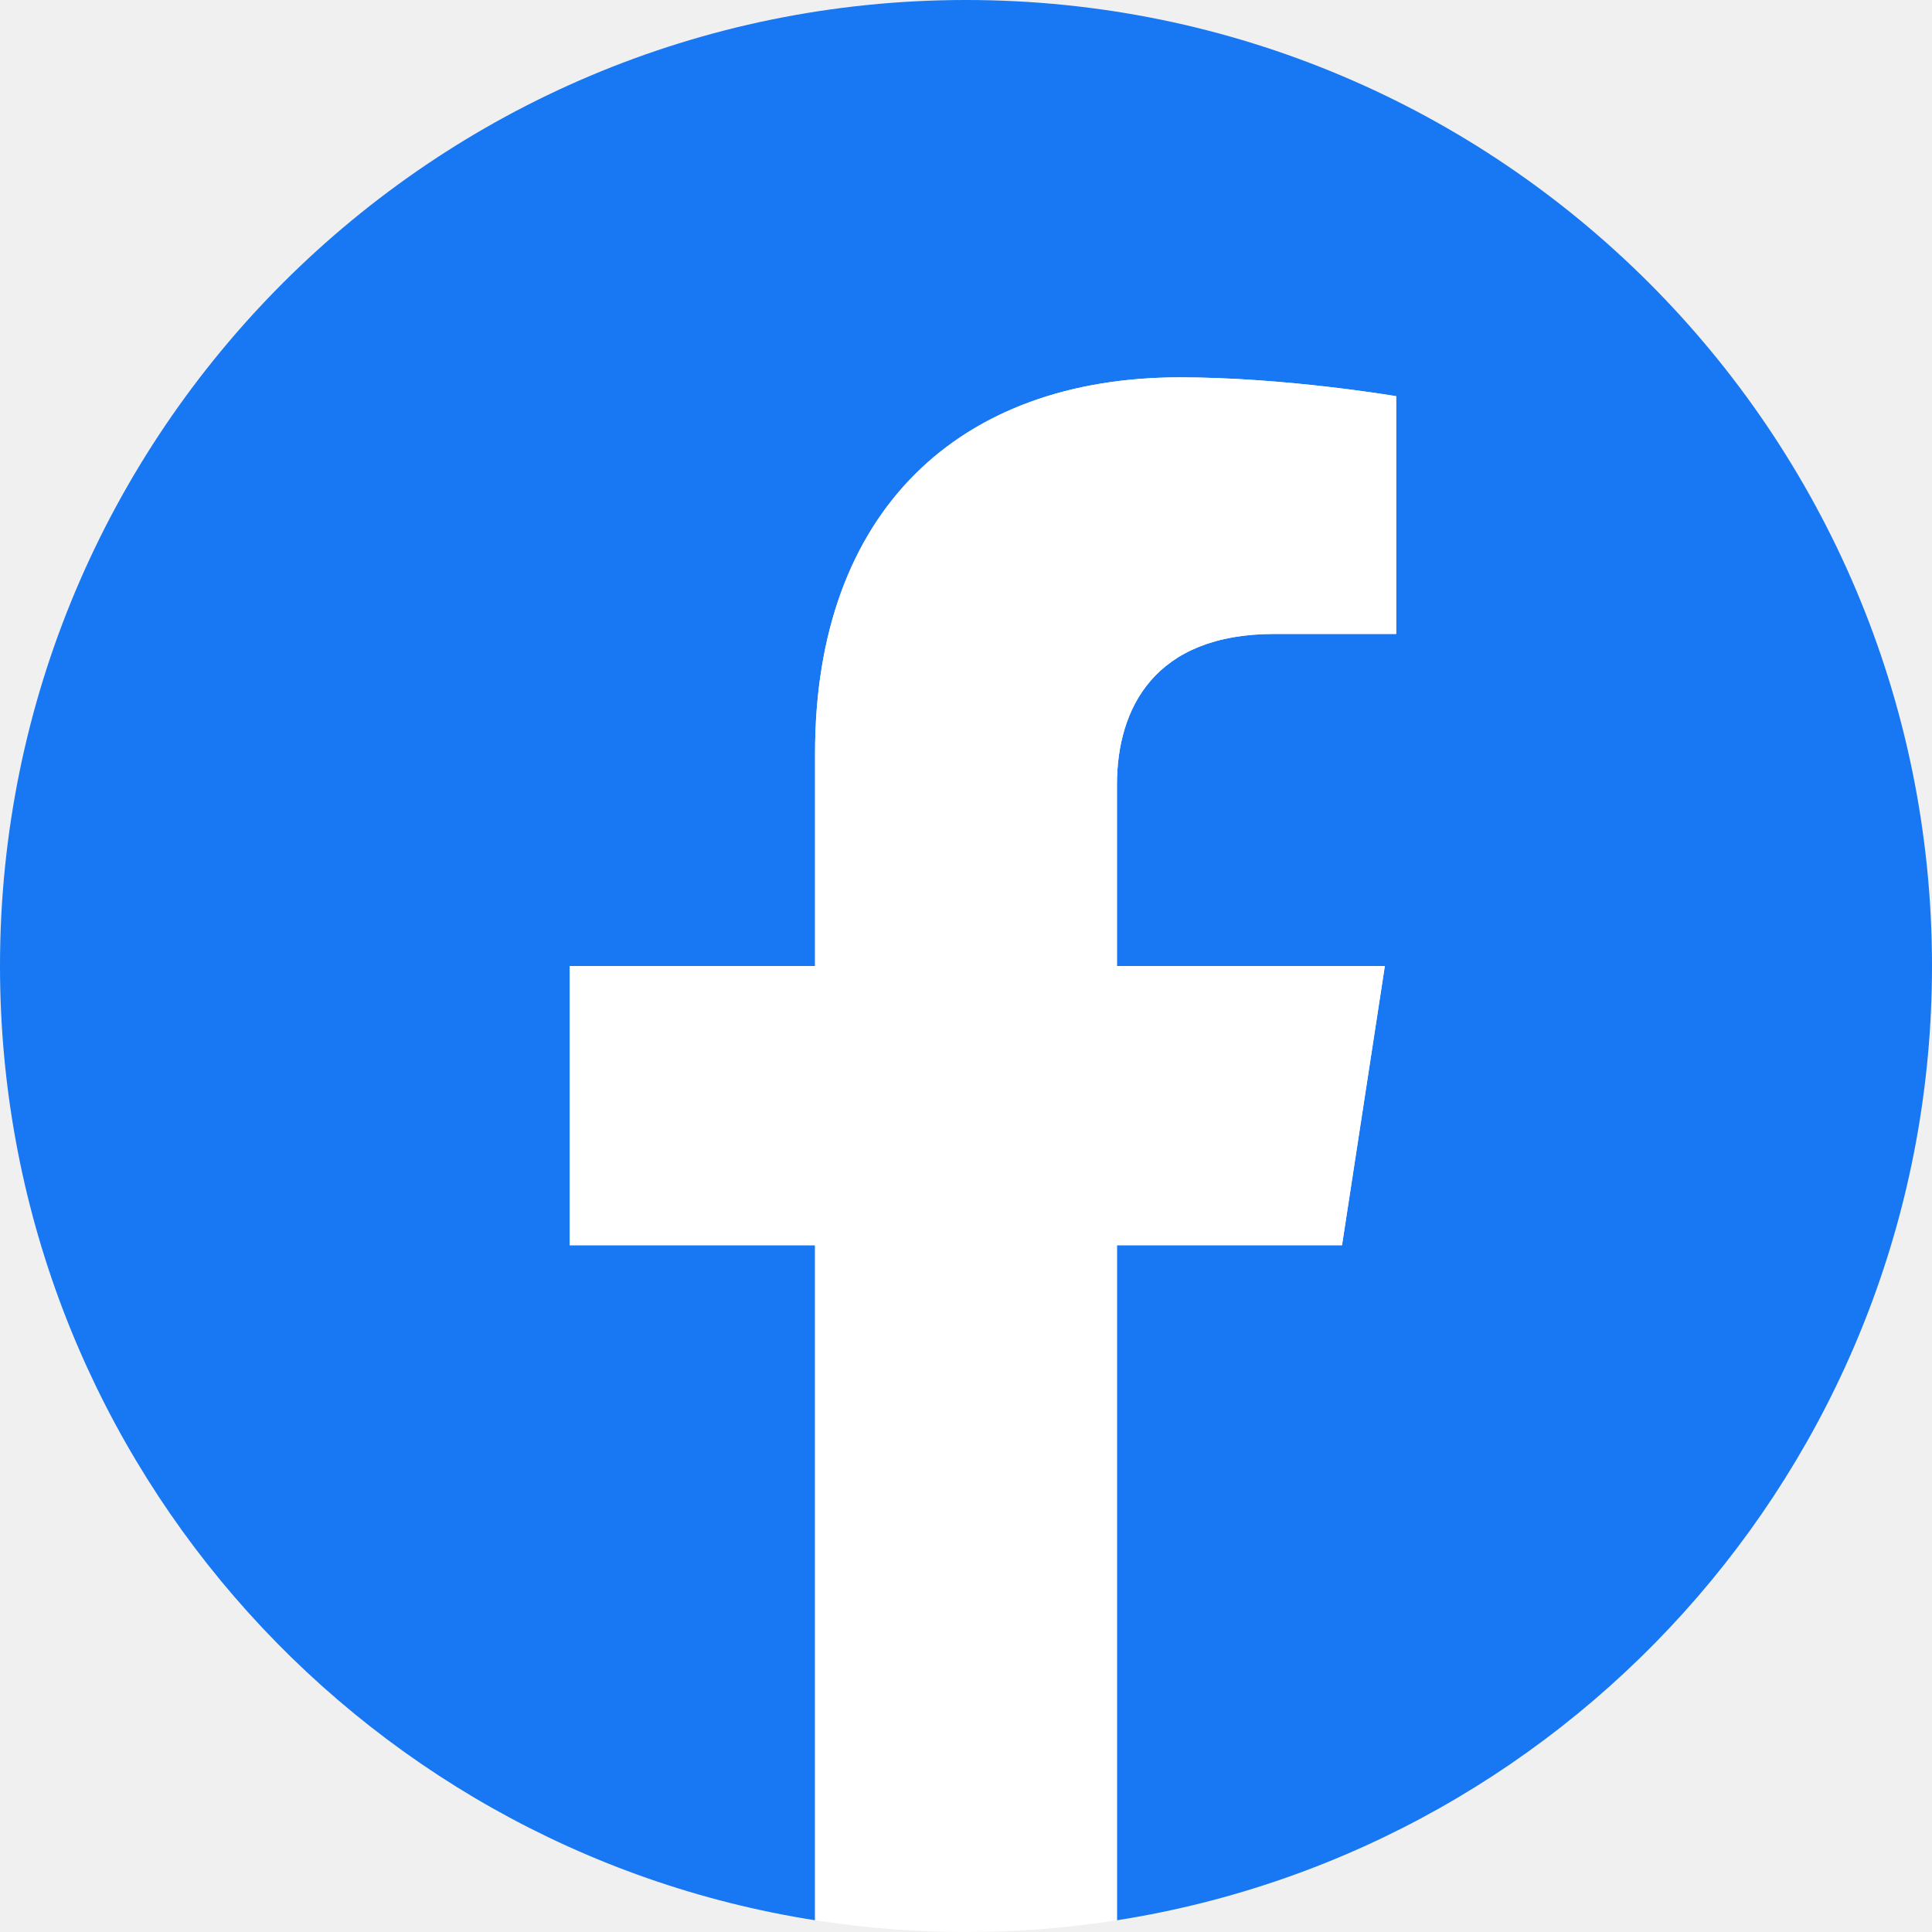
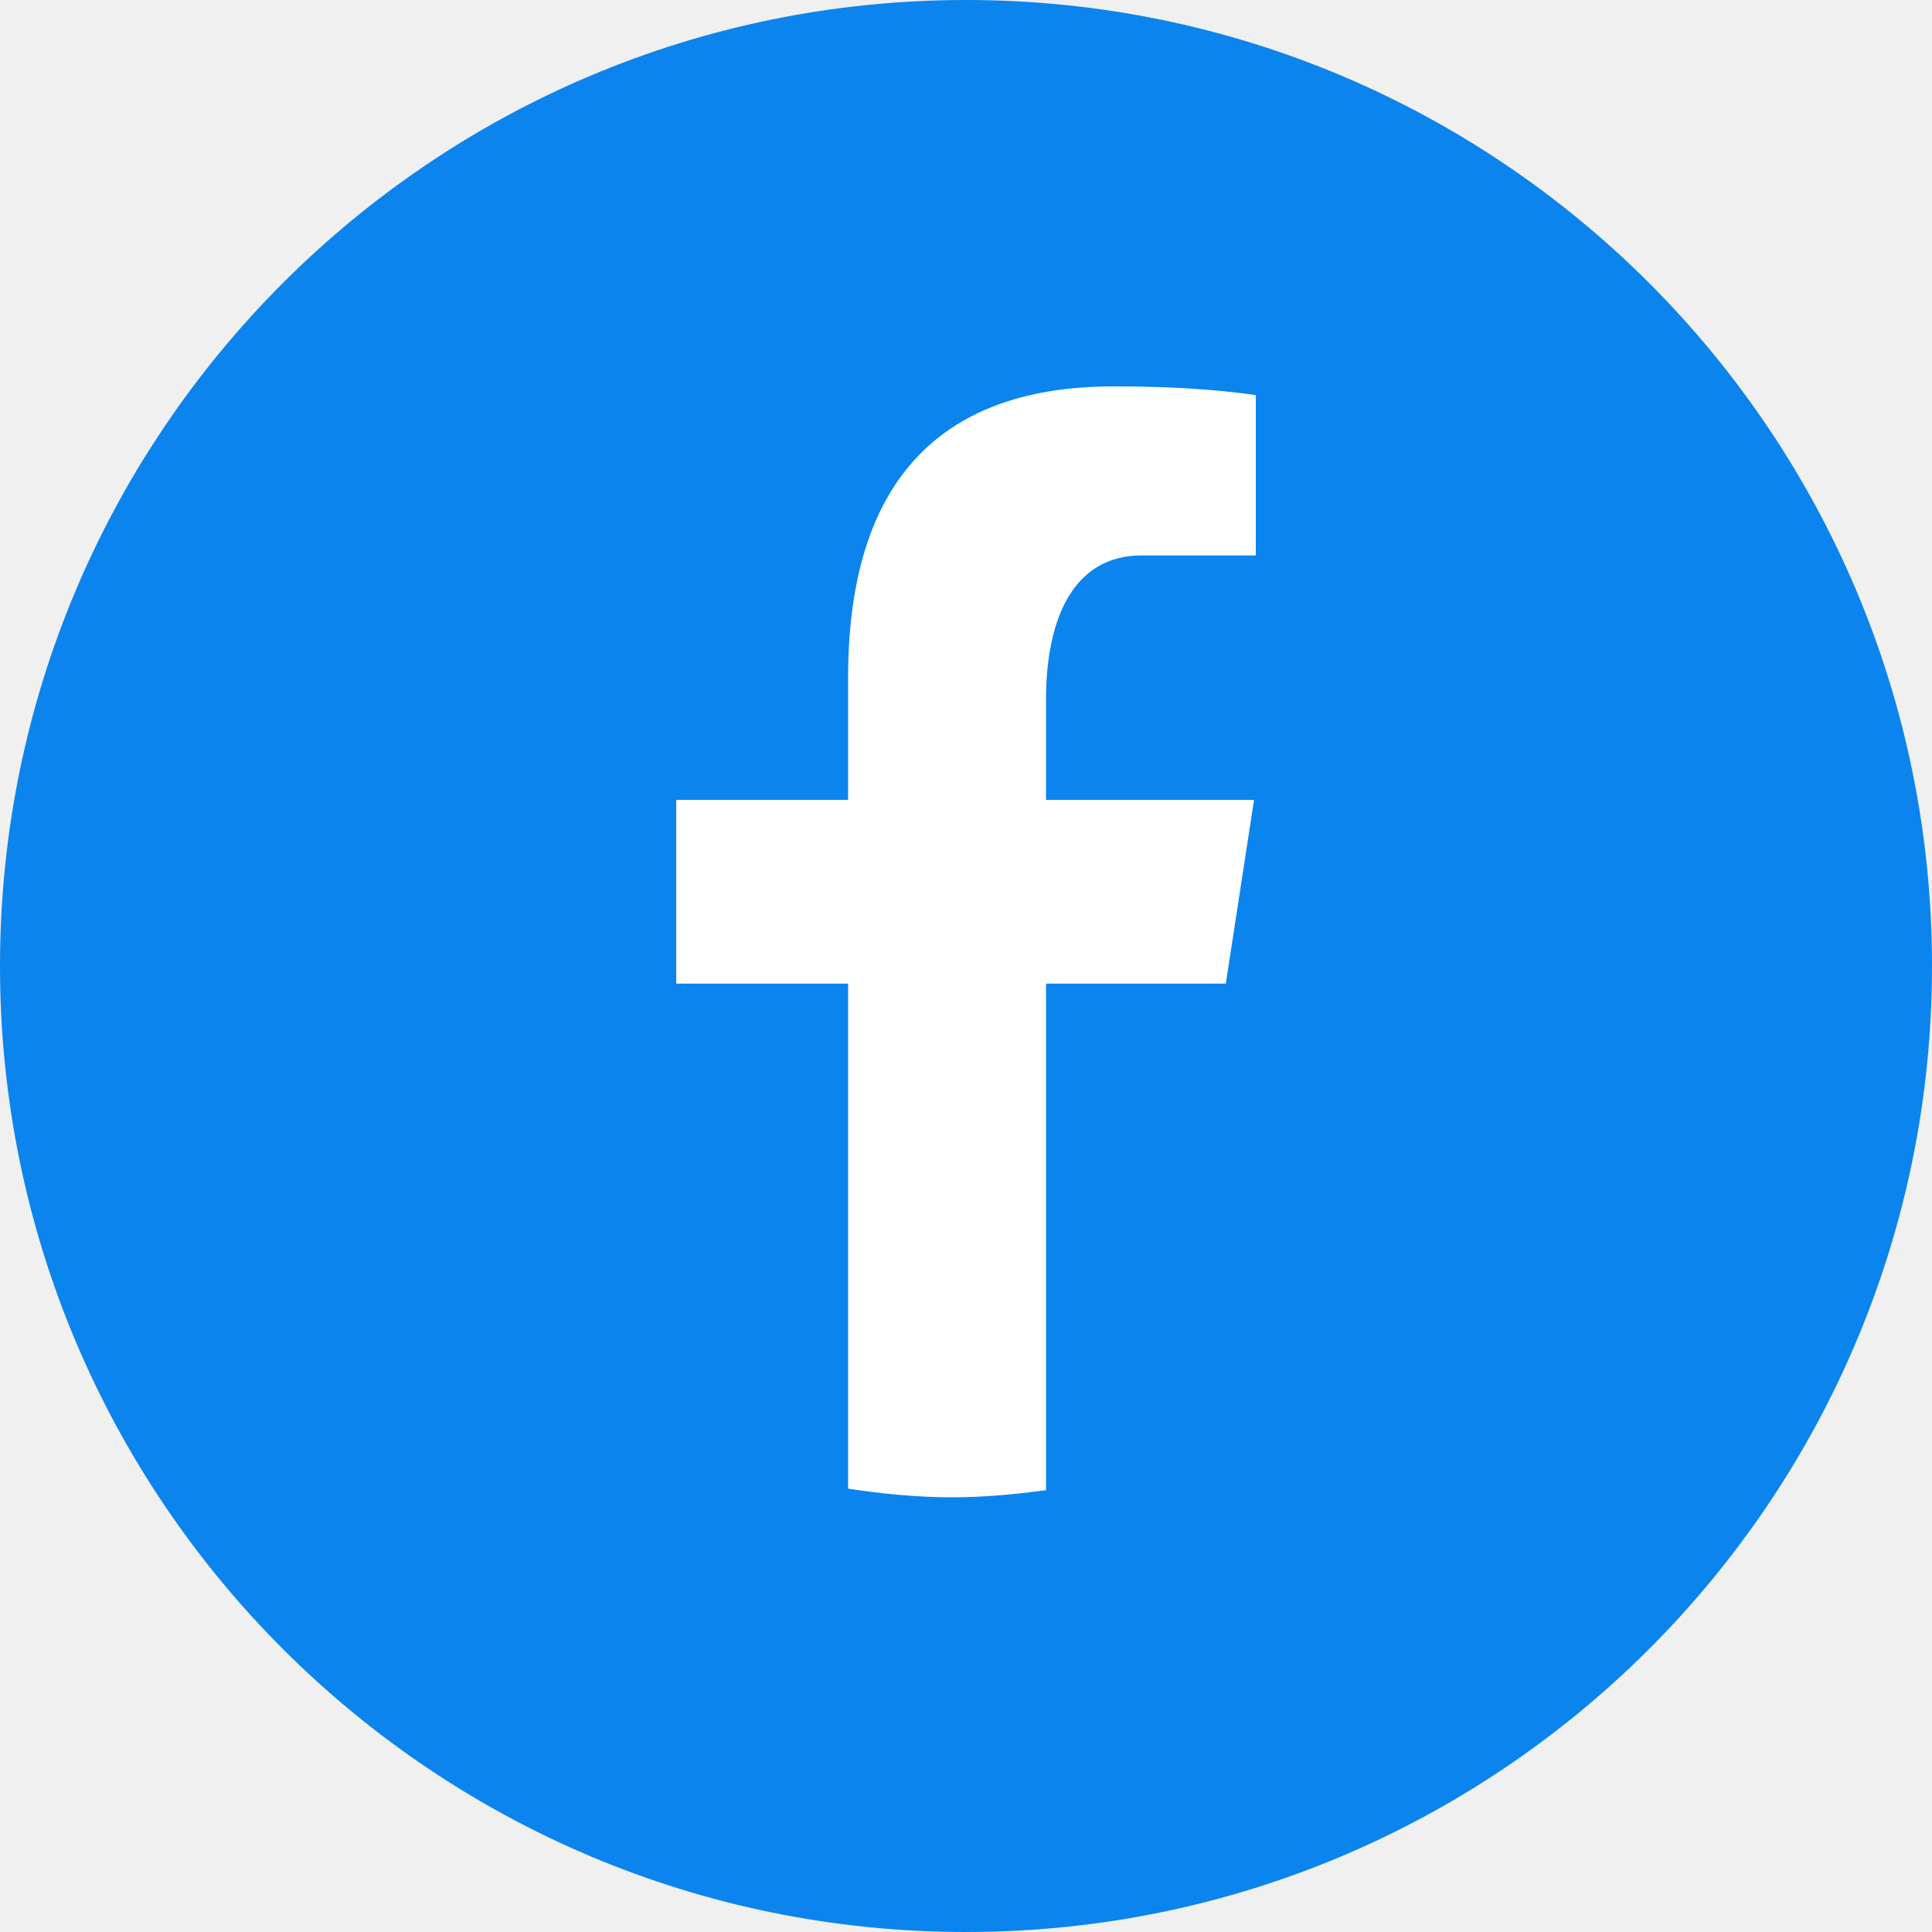
- <svg xmlns="http://www.w3.org/2000/svg" width="94" height="94" viewBox="0 0 94 94" fill="none">
-   <g clip-path="url(#clip0_1052_11831)">
-     <path d="M94 47C94 21.043 72.957 0 47 0C21.043 0 0 21.043 0 47C0 70.459 17.187 89.903 39.656 93.429V60.586H27.723V47H39.656V36.645C39.656 24.866 46.673 18.359 57.409 18.359C62.551 18.359 67.93 19.277 67.93 19.277V30.844H62.003C56.165 30.844 54.344 34.467 54.344 38.184V47H67.379L65.295 60.586H54.344V93.429C76.813 89.903 94 70.459 94 47Z" fill="#1877F2" />
-     <path d="M65.295 60.586L67.379 47H54.344V38.184C54.344 34.466 56.165 30.844 62.003 30.844H67.93V19.277C67.93 19.277 62.551 18.359 57.409 18.359C46.673 18.359 39.656 24.866 39.656 36.645V47H27.723V60.586H39.656V93.429C42.086 93.81 44.541 94.001 47 94C49.459 94.001 51.914 93.81 54.344 93.429V60.586H65.295Z" fill="white" />
-   </g>
-   <defs>
-     <clipPath id="clip0_1052_11831">
-       <rect width="94" height="94" fill="white" />
-     </clipPath>
-   </defs>
+ <svg xmlns="http://www.w3.org/2000/svg" width="70" height="70" viewBox="0 0 70 70" fill="none">
+   <rect width="70" height="70" rx="35" fill="#0B84EE" />
+   <path d="M37.9 35.638H44.414L45.436 28.981H37.899V25.342C37.899 22.577 38.797 20.124 41.368 20.124H45.5V14.315C44.774 14.216 43.239 14 40.337 14C34.279 14 30.728 17.219 30.728 24.552V28.981H24.5V35.638H30.728V53.937C31.961 54.123 33.21 54.25 34.493 54.25C35.652 54.25 36.783 54.143 37.9 53.991V35.638Z" fill="white" />
</svg>
